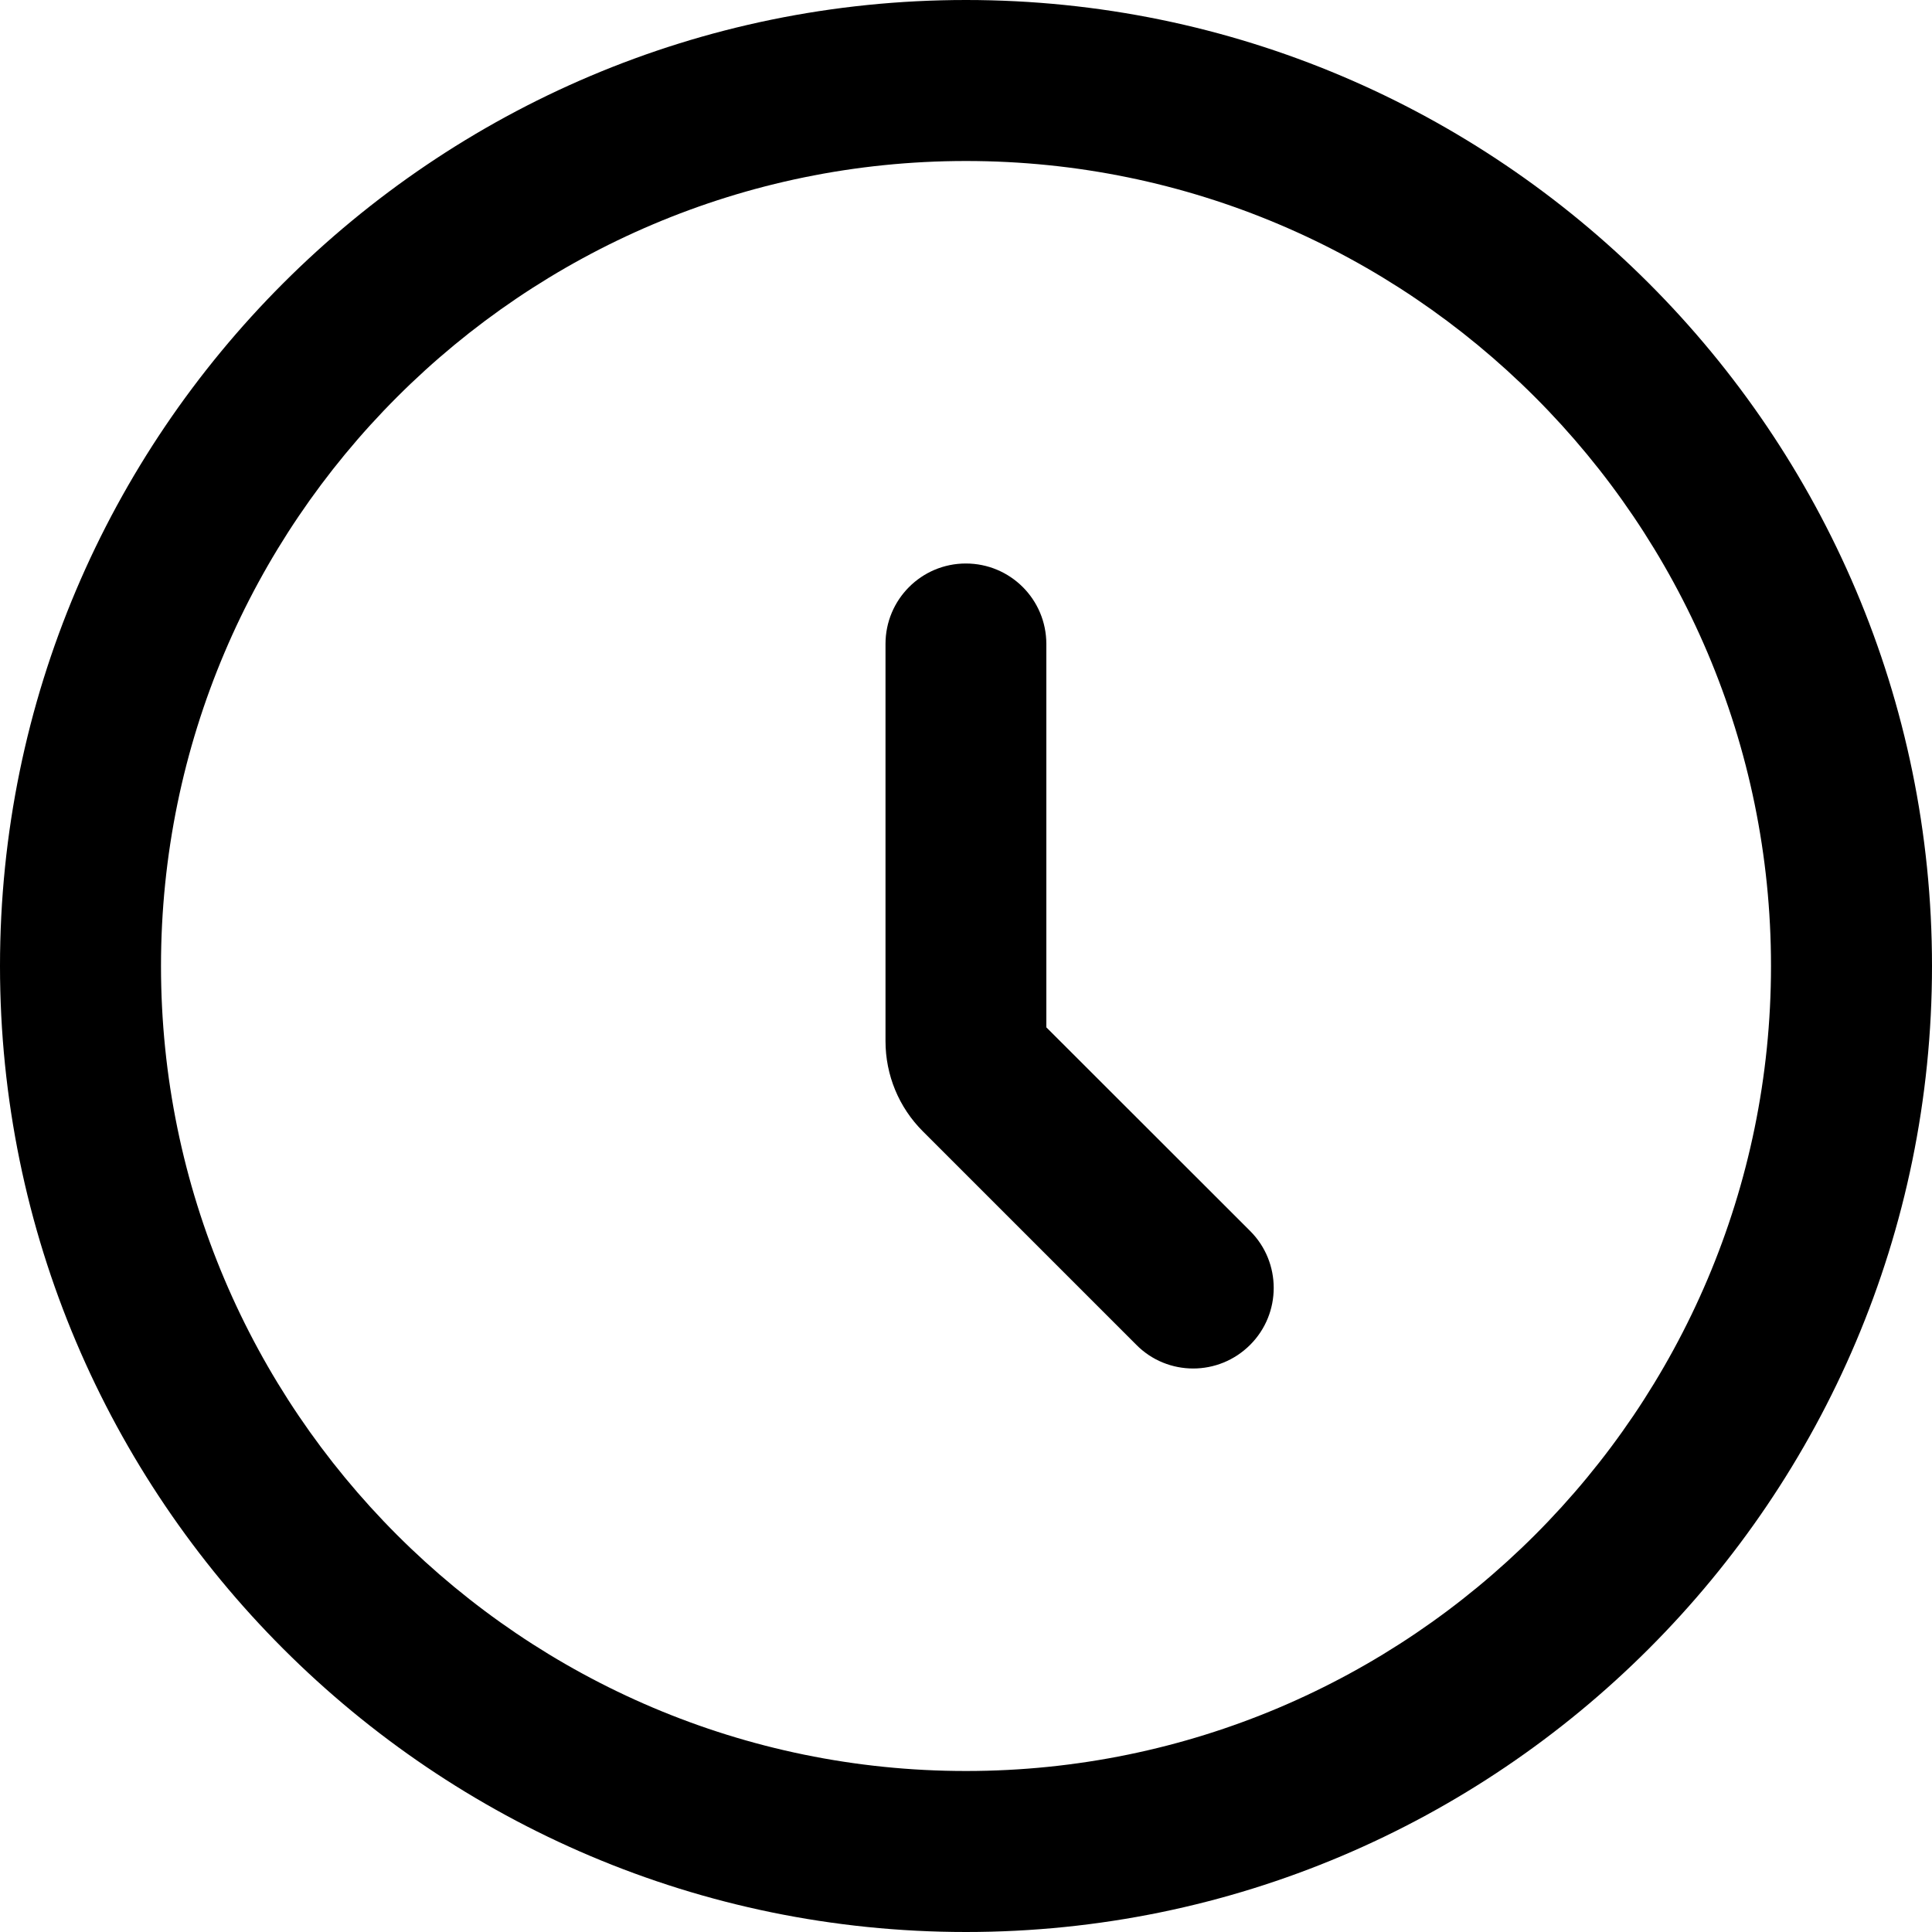
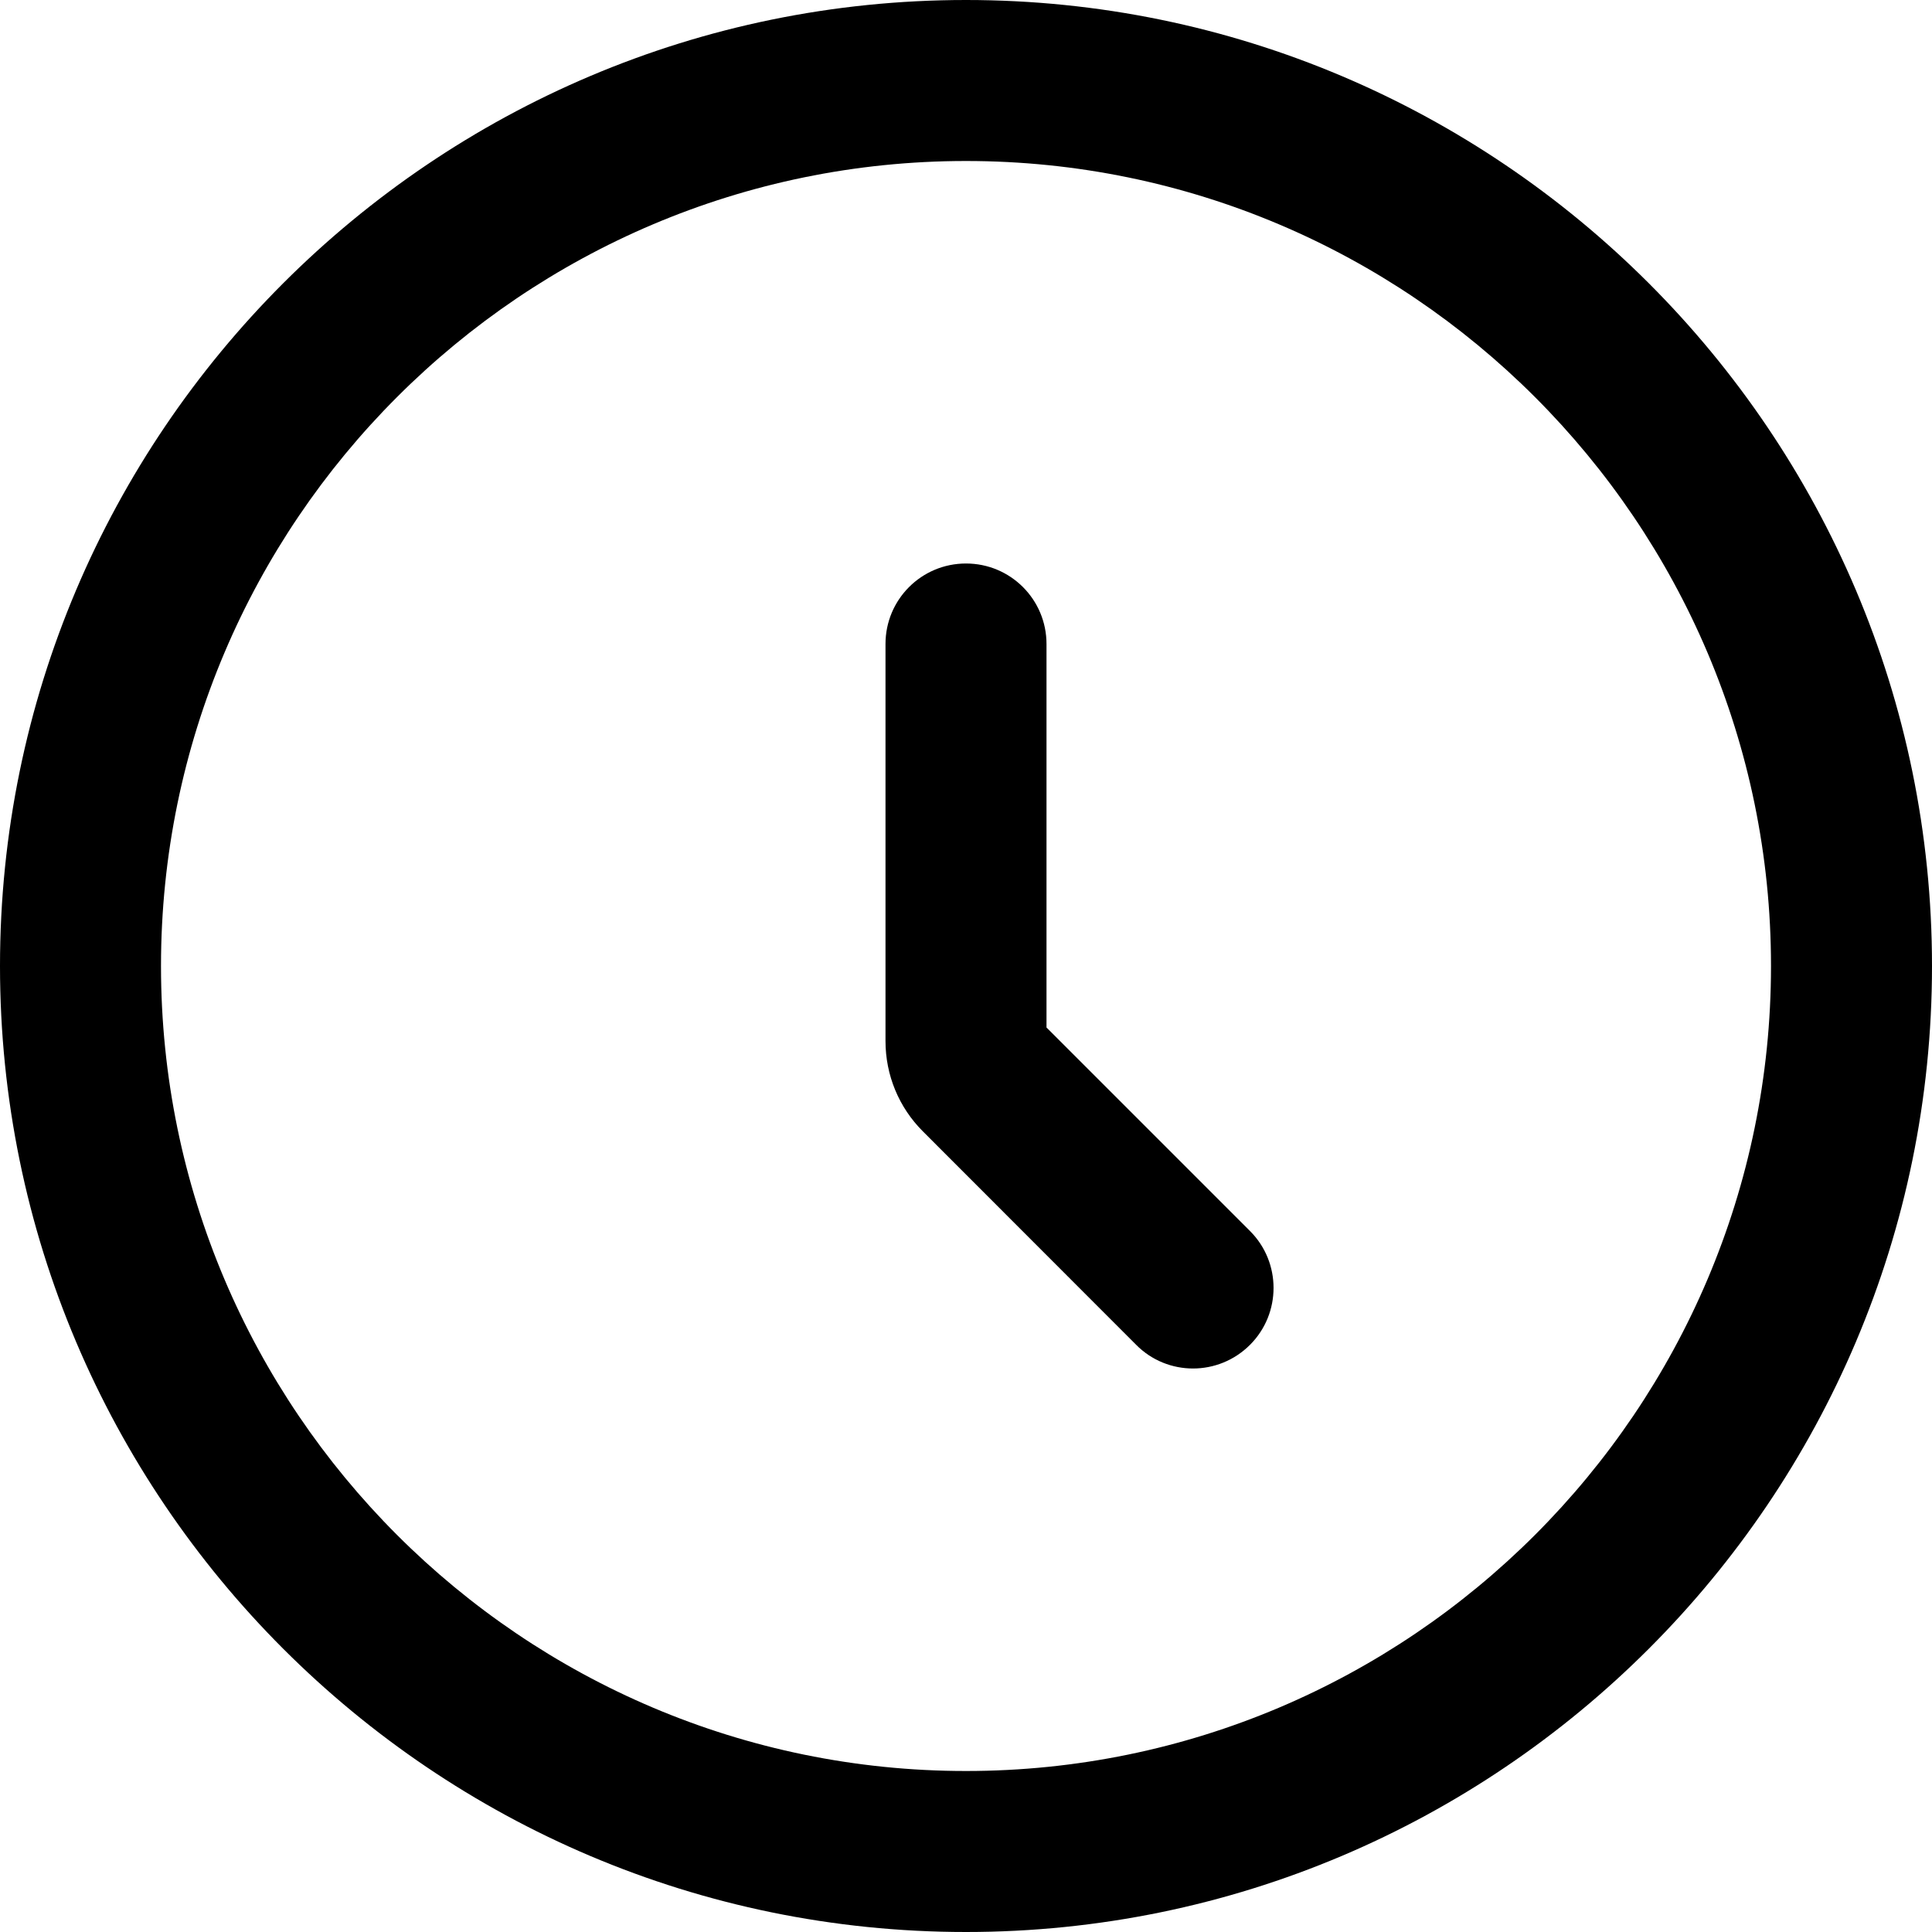
<svg xmlns="http://www.w3.org/2000/svg" width="12" height="12" viewBox="0 0 12 12">
-   <path d="M6 11c-2.757 0-5-2.243-5-5 0-2.757 2.243-5 5-5 2.757 0 5 2.243 5 5 0 2.757-2.243 5-5 5M6 0c3.309 0 6 2.691 6 6 0 3.309-2.691 6-6 6-3.309 0-6-2.691-6-6 0-3.309 2.691-6 6-6zm.499 6.381l0-2.381c0-.277-.224-.5-.5-.5C5.724 3.5 5.5 3.723 5.5 4l0 2.466c0 .212.083.412.232.561l1.326 1.326c.097.098.225.147.353.147.128 0 .256-.049.354-.147.195-.195.195-.512 0-.707L6.499 6.381z" fill="#000" fill-rule="evenodd" />
+   <path d="M6 0c3.309 0 6 2.691 6 6 0 3.309-2.691 6-6 6-3.309 0-6-2.691-6-6 0-3.309 2.691-6 6-6zm0 11c2.757 0 5-2.243 5-5 0-2.757-2.243-5-5-5-2.757 0-5 2.243-5 5 0 2.757 2.243 5 5 5zm.499-4.619l1.265 1.265c.195.195.195.512 0 .707-.098.098-.226.147-.354.147-.128 0-.256-.049-.353-.147L5.732 7.027C5.583 6.878 5.5 6.678 5.5 6.466L5.5 4c0-.277.224-.5.5-.5.276 0 .5.223.5.5l0 2.381z" fill="#000" fill-rule="evenodd" />
</svg>
